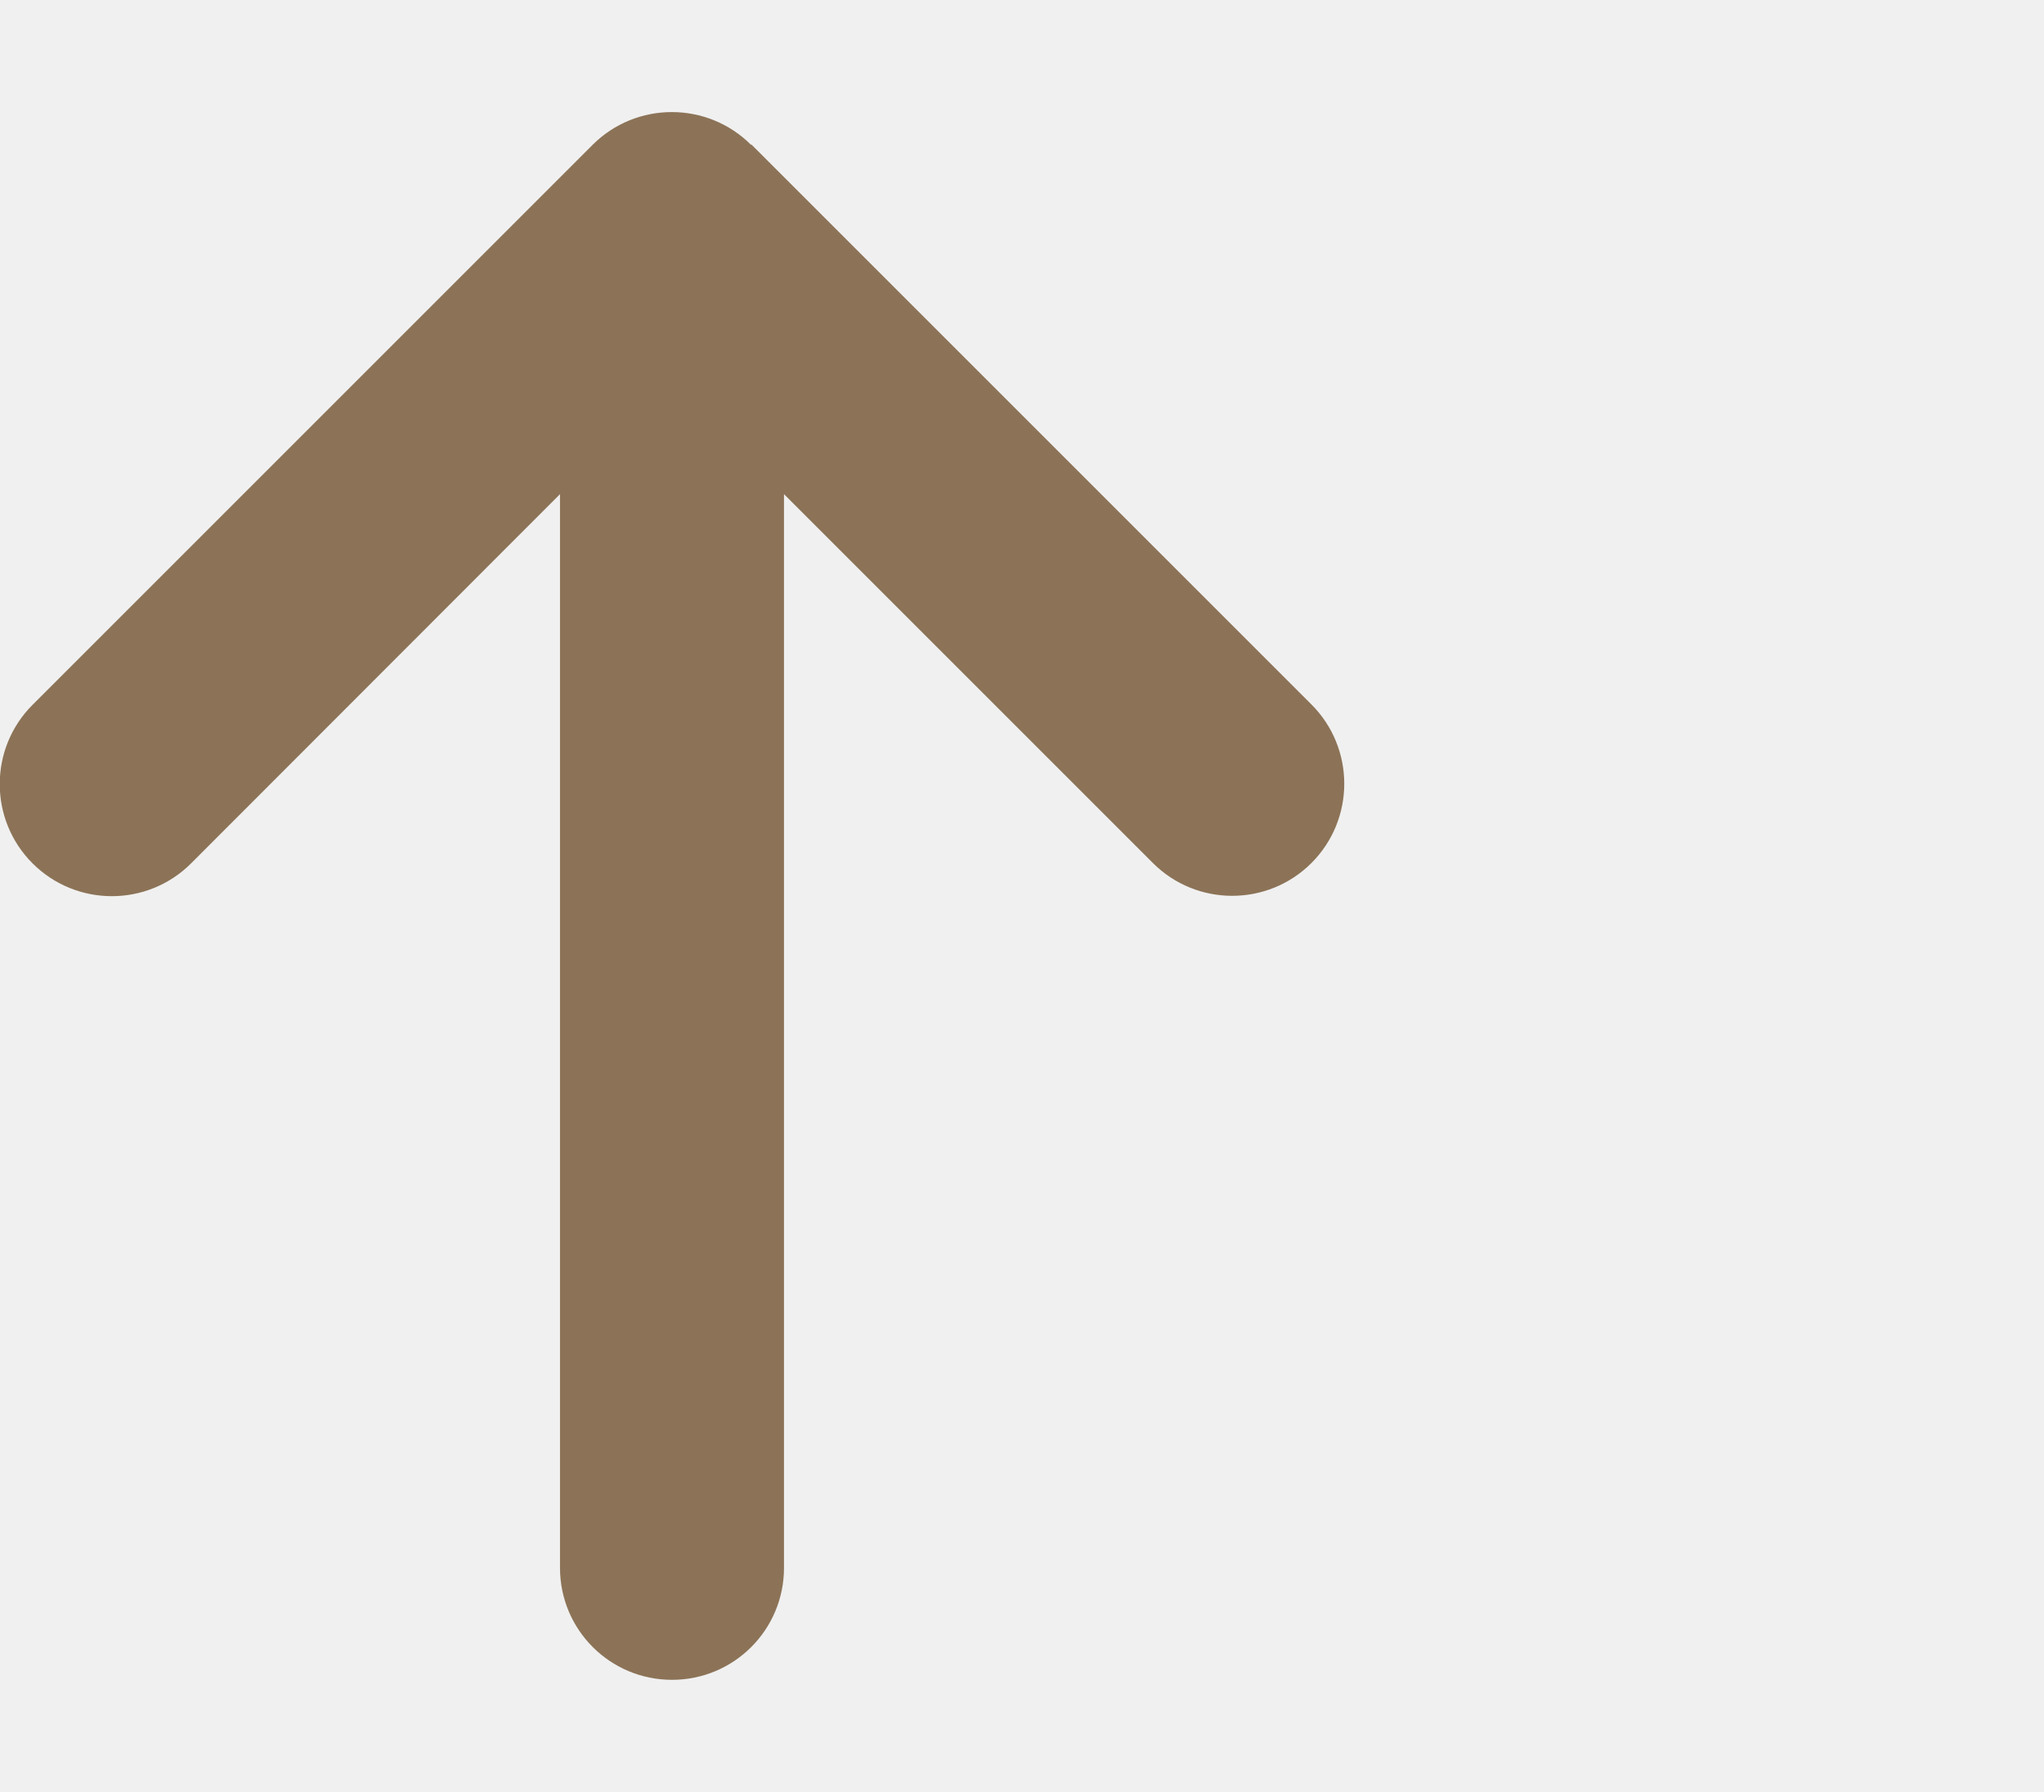
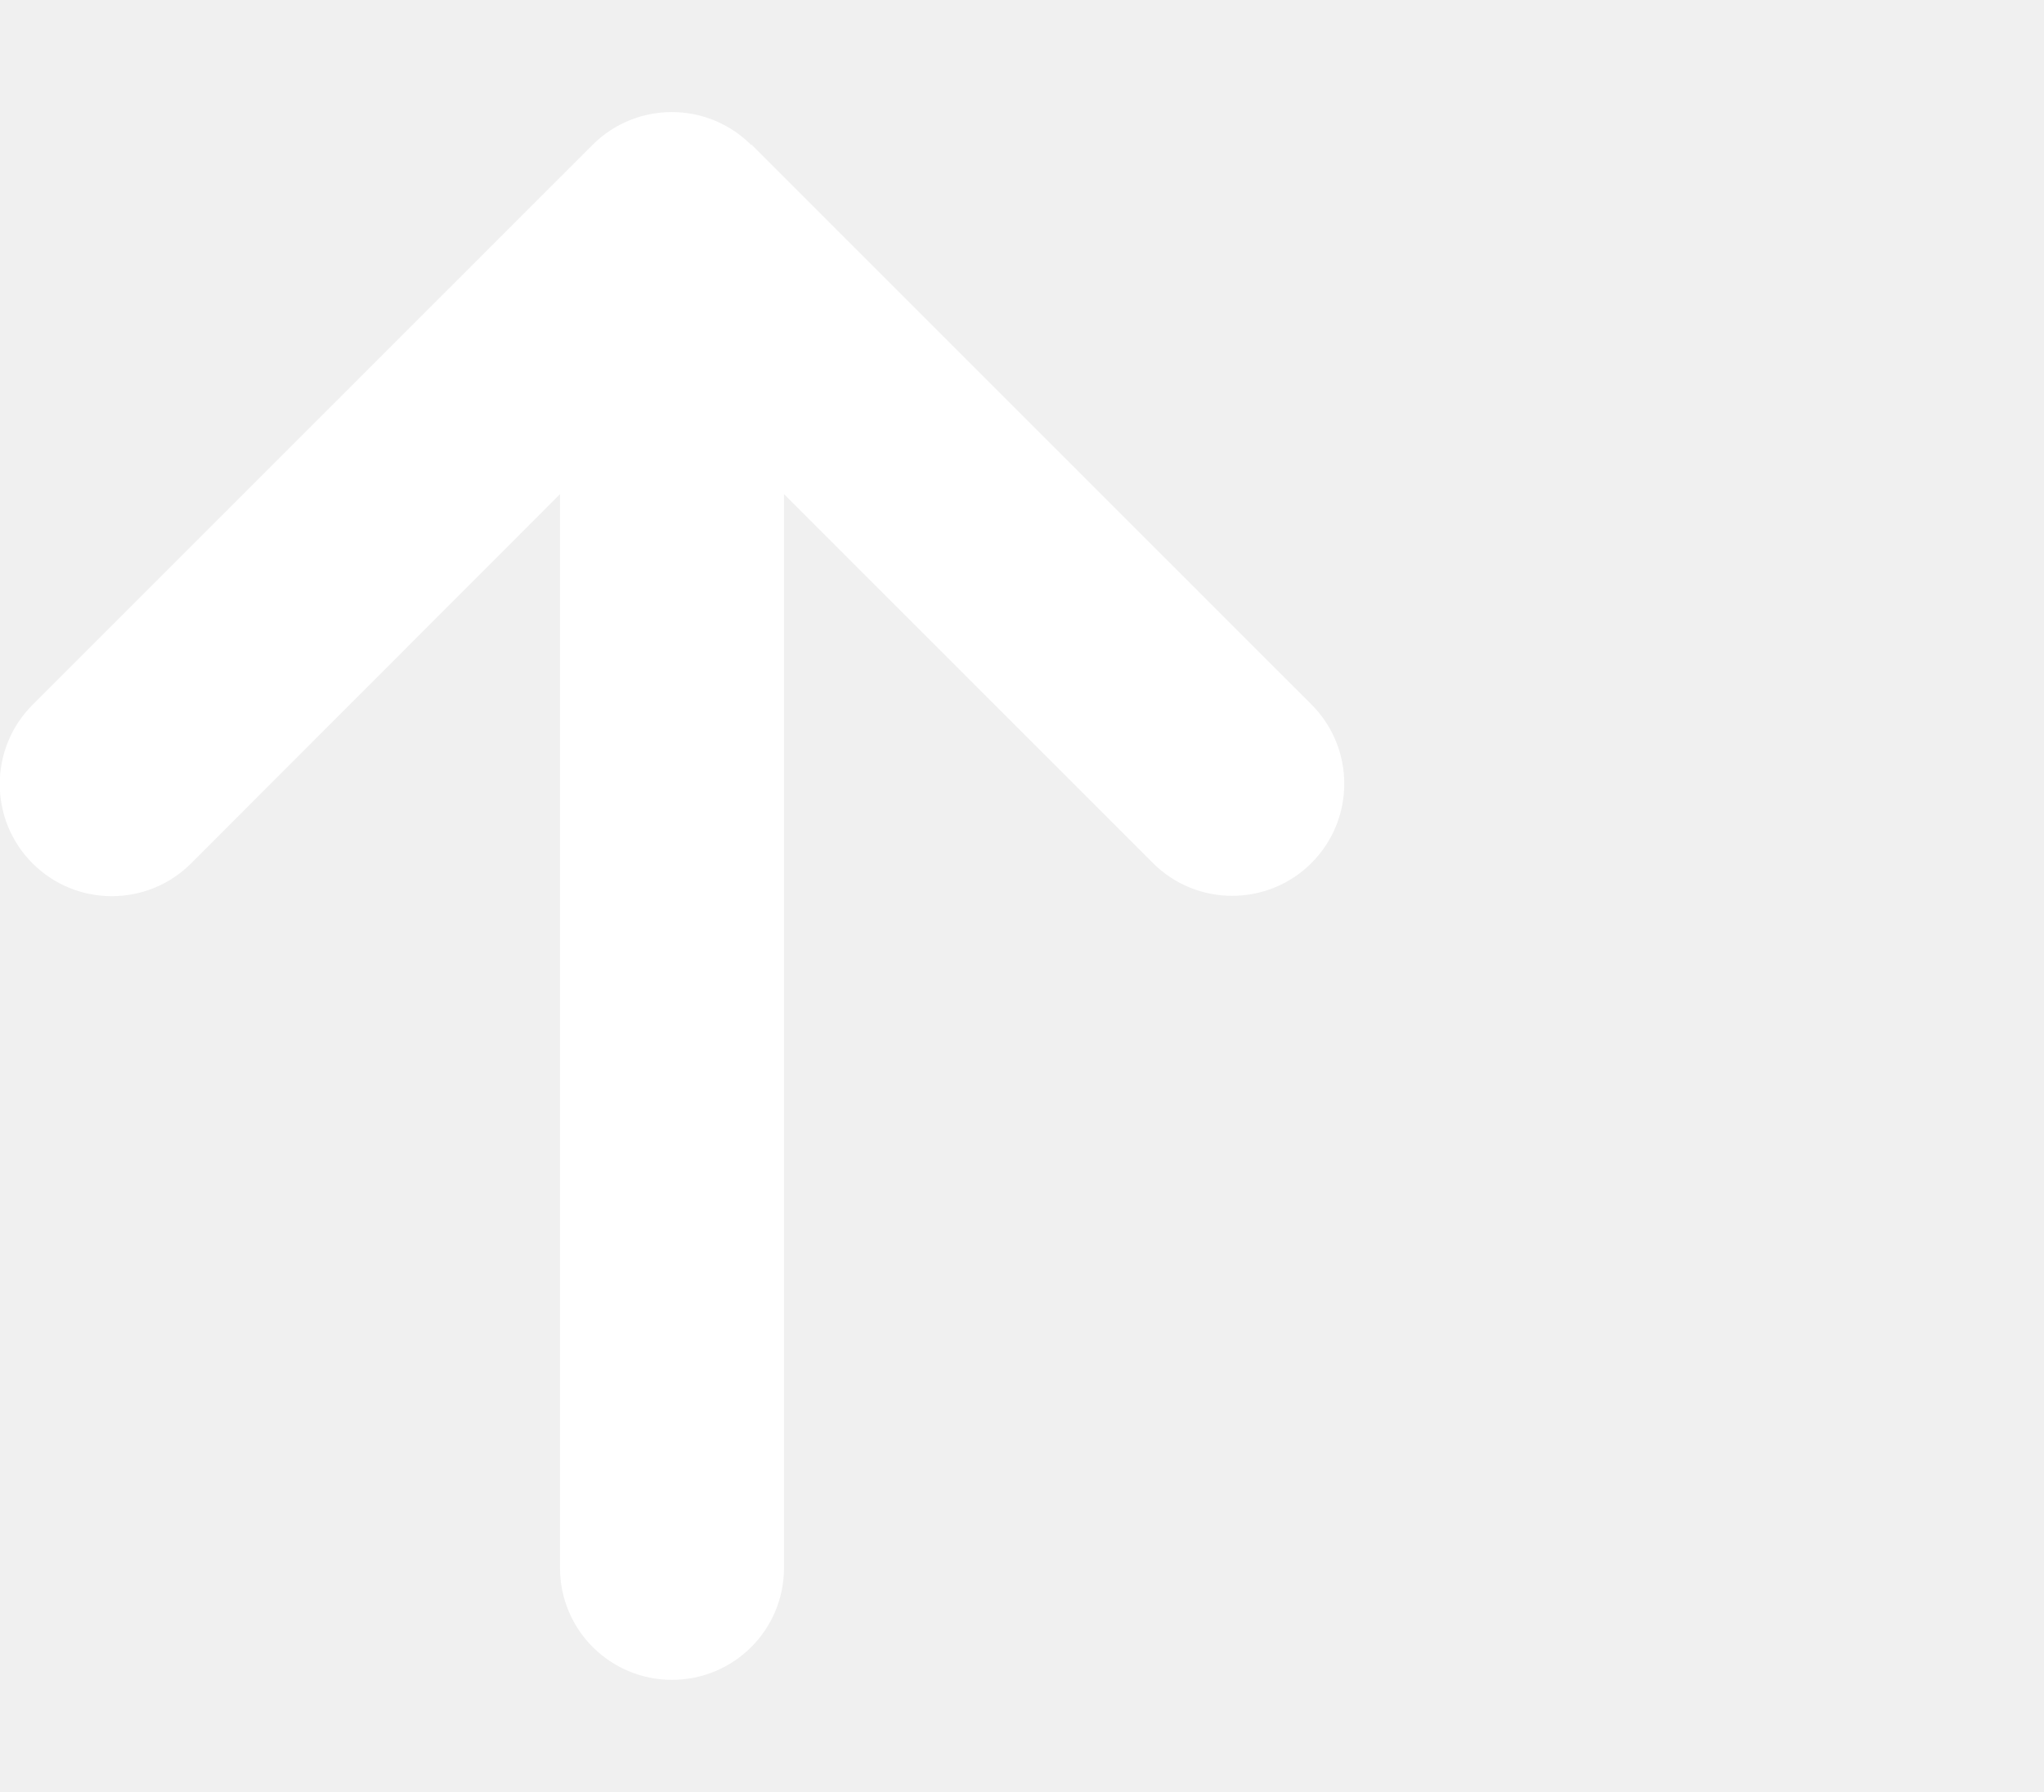
- <svg xmlns="http://www.w3.org/2000/svg" viewBox="0 0 584 512" fill="#8c7357" height="20px">
+ <svg xmlns="http://www.w3.org/2000/svg" viewBox="0 0 584 512" fill="white" height="20px">
  <path d="M214.6 41.4c-12.5-12.5-32.8-12.5-45.3 0l-160 160c-12.5 12.5-12.5 32.8 0 45.3s32.8 12.5 45.3 0L160 141.2V448c0 17.7 14.3 32 32 32s32-14.3 32-32V141.2L329.4 246.6c12.5 12.5 32.8 12.5 45.3 0s12.5-32.8 0-45.3l-160-160z" />
</svg>
